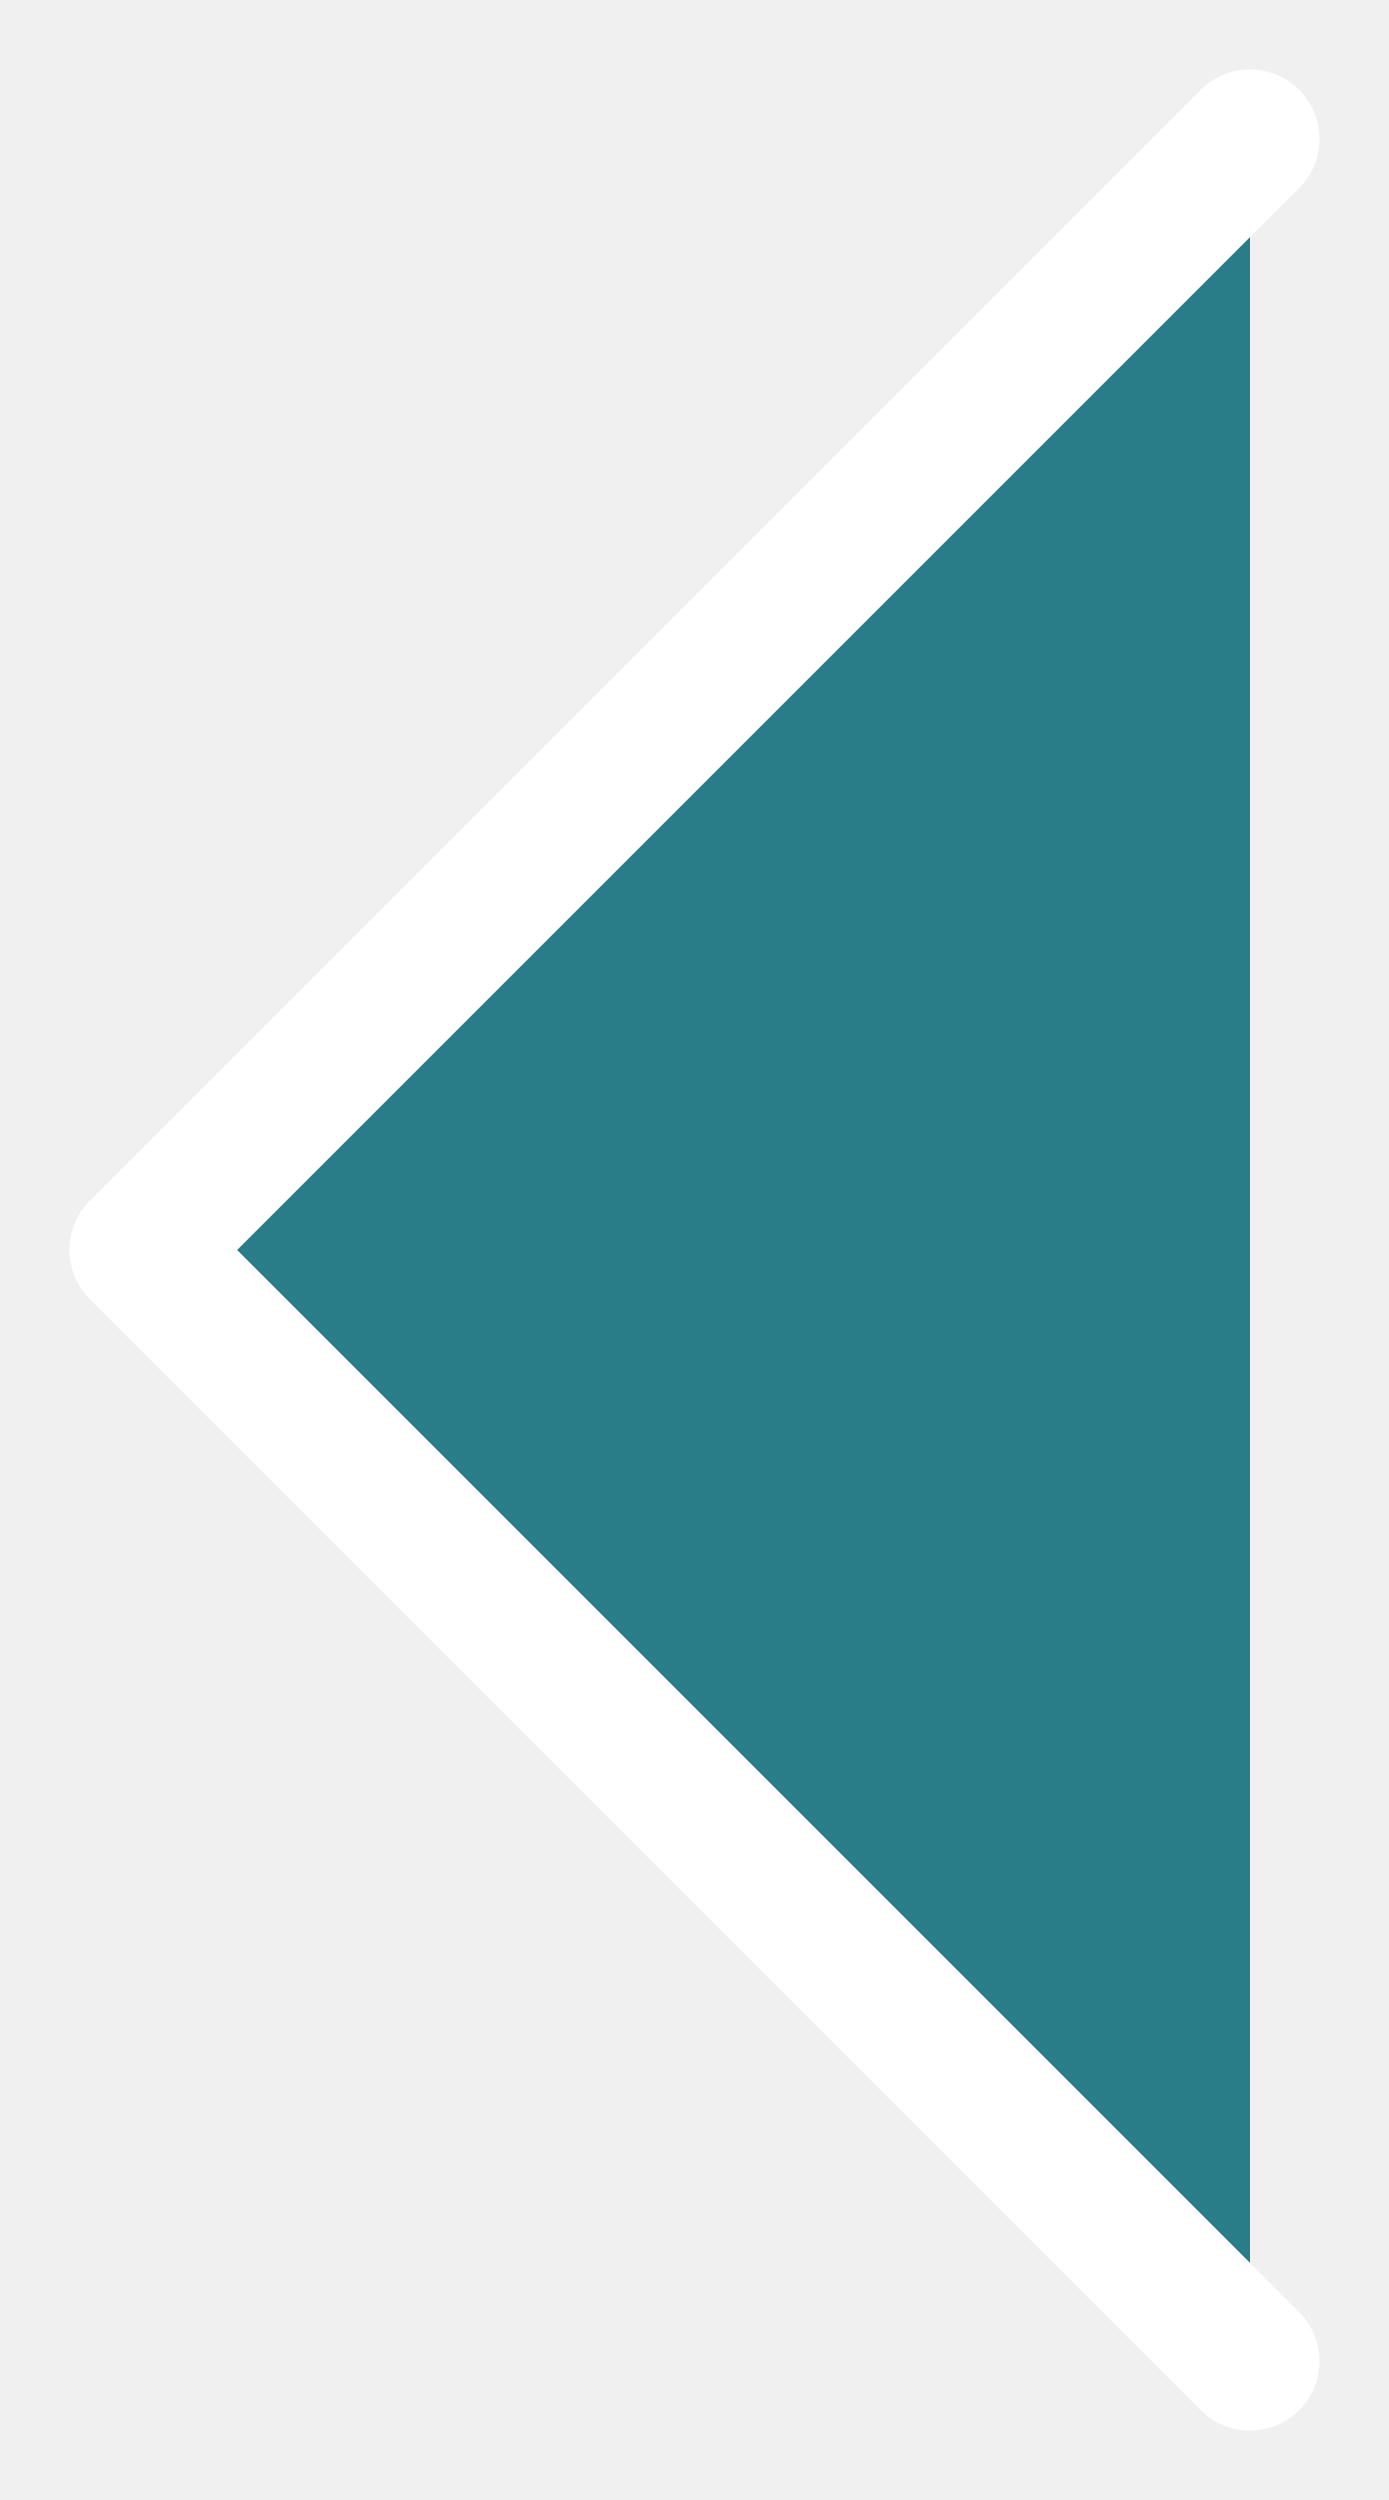
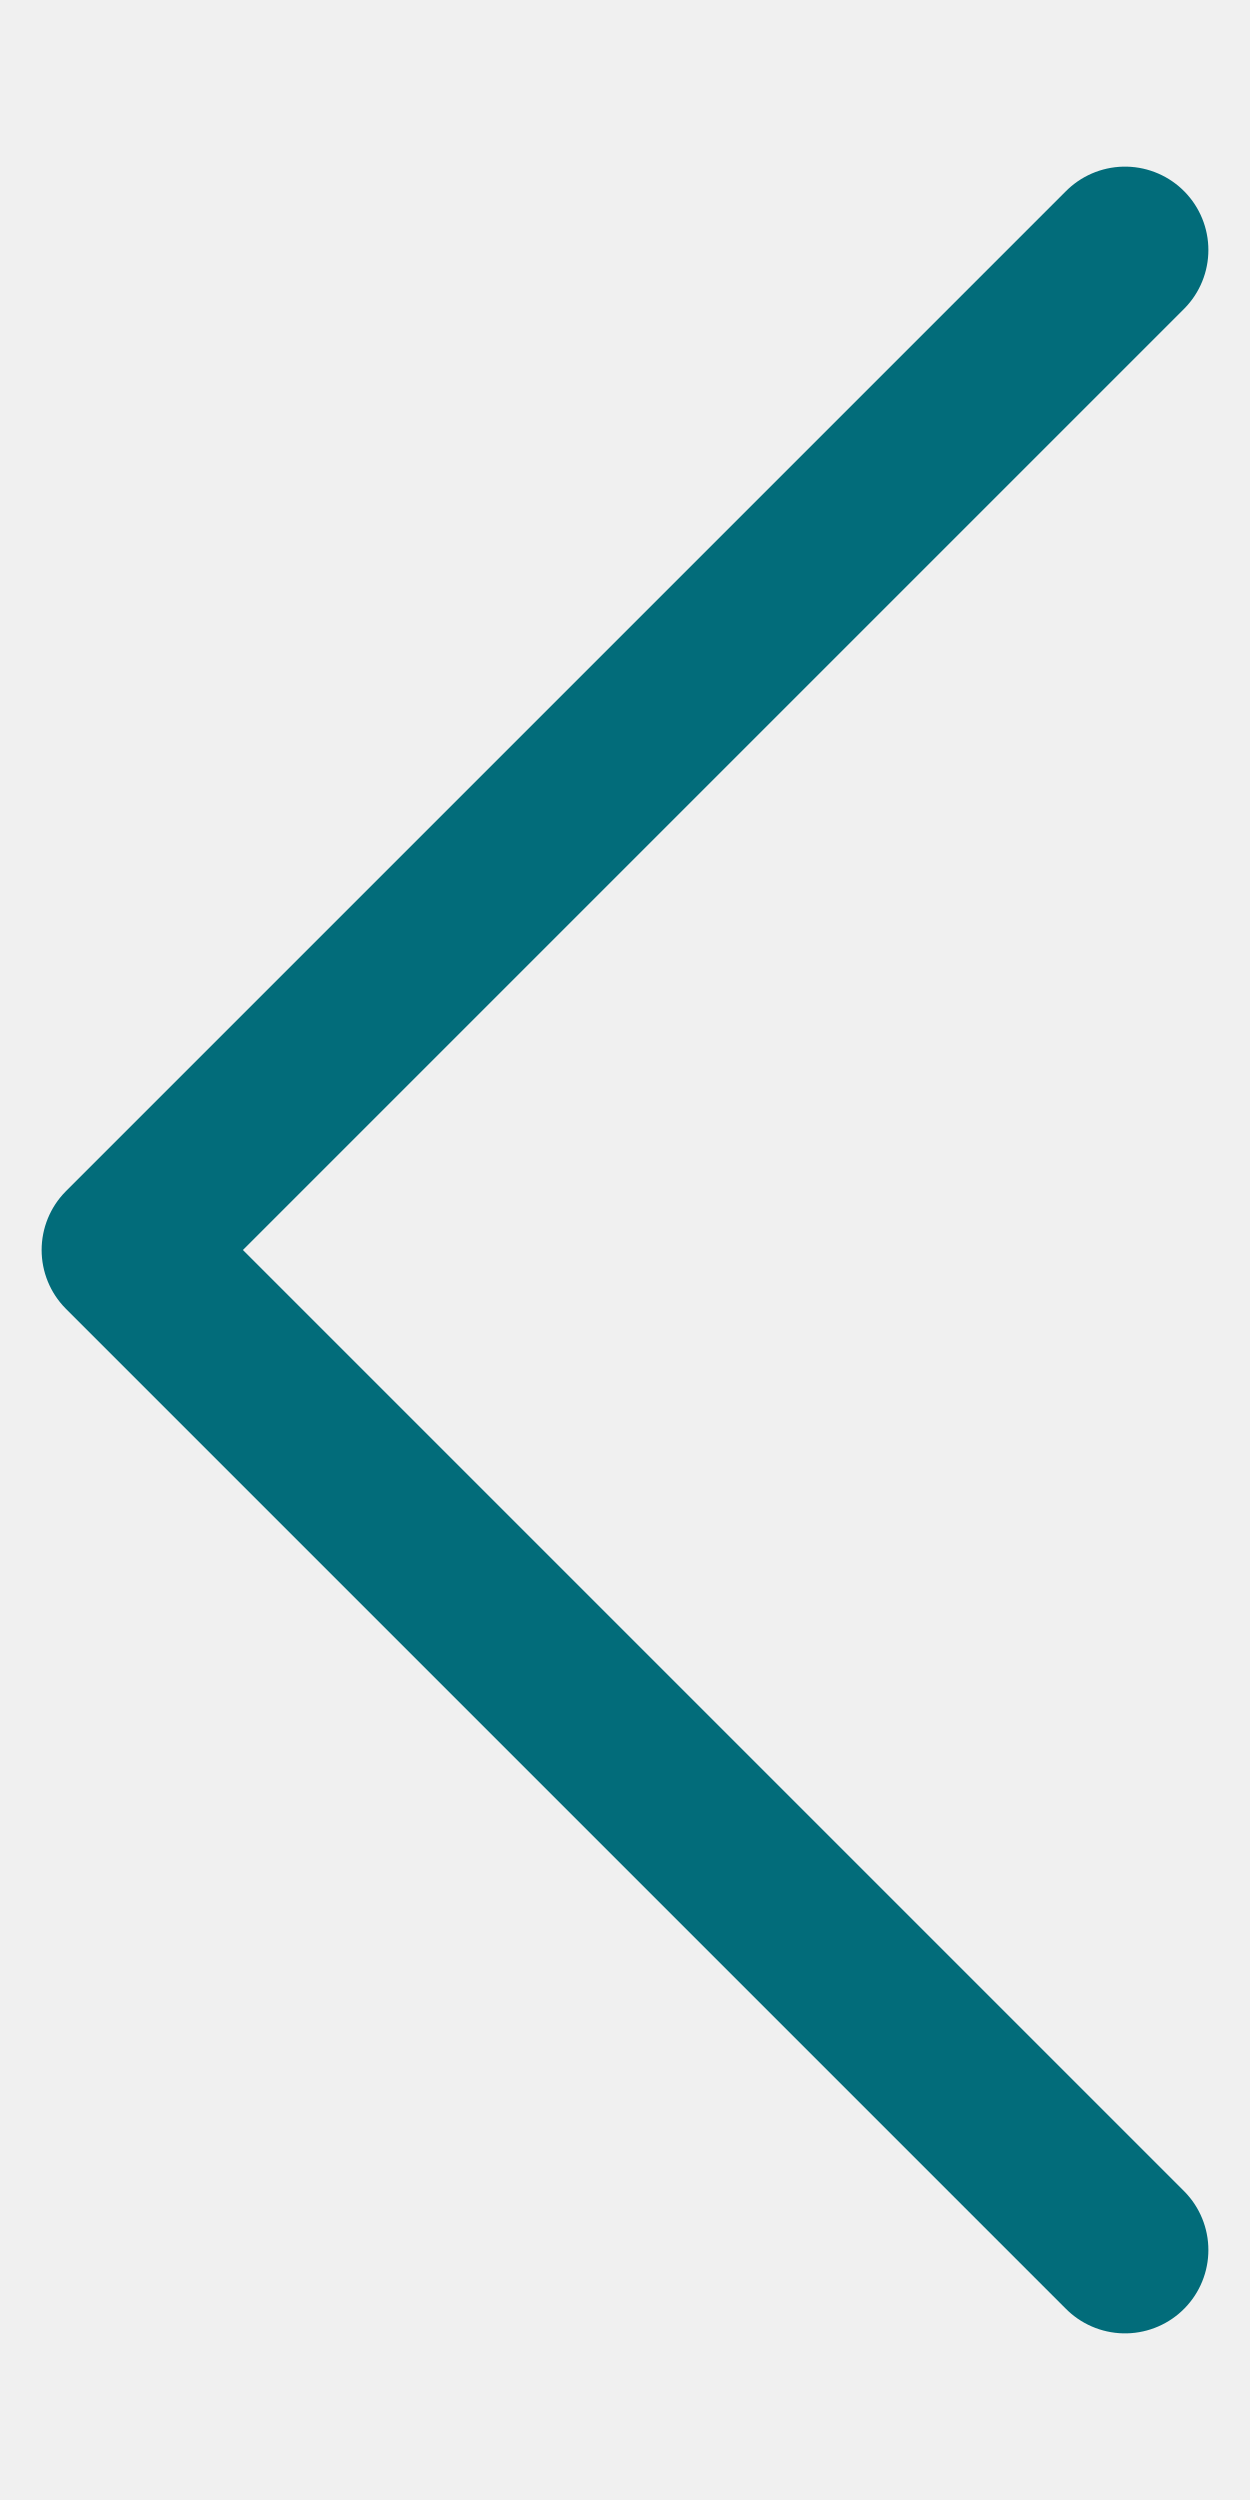
- <svg xmlns="http://www.w3.org/2000/svg" width="10" height="18" viewBox="0 0 10 18" fill="none">
-   <path d="M9 1L1 9L9 17" fill="#287D88" />
-   <path d="M9 1L1 9L9 17" stroke="white" stroke-linecap="round" stroke-linejoin="round" />
+ <svg xmlns="http://www.w3.org/2000/svg" width="5" height="10" viewBox="0 0 5 10" fill="none">
+   <path d="M4.5 9L0.5 5L4.5 1" stroke="#026C7A" stroke-width="0.667" stroke-linecap="round" stroke-linejoin="round" />
</svg>
